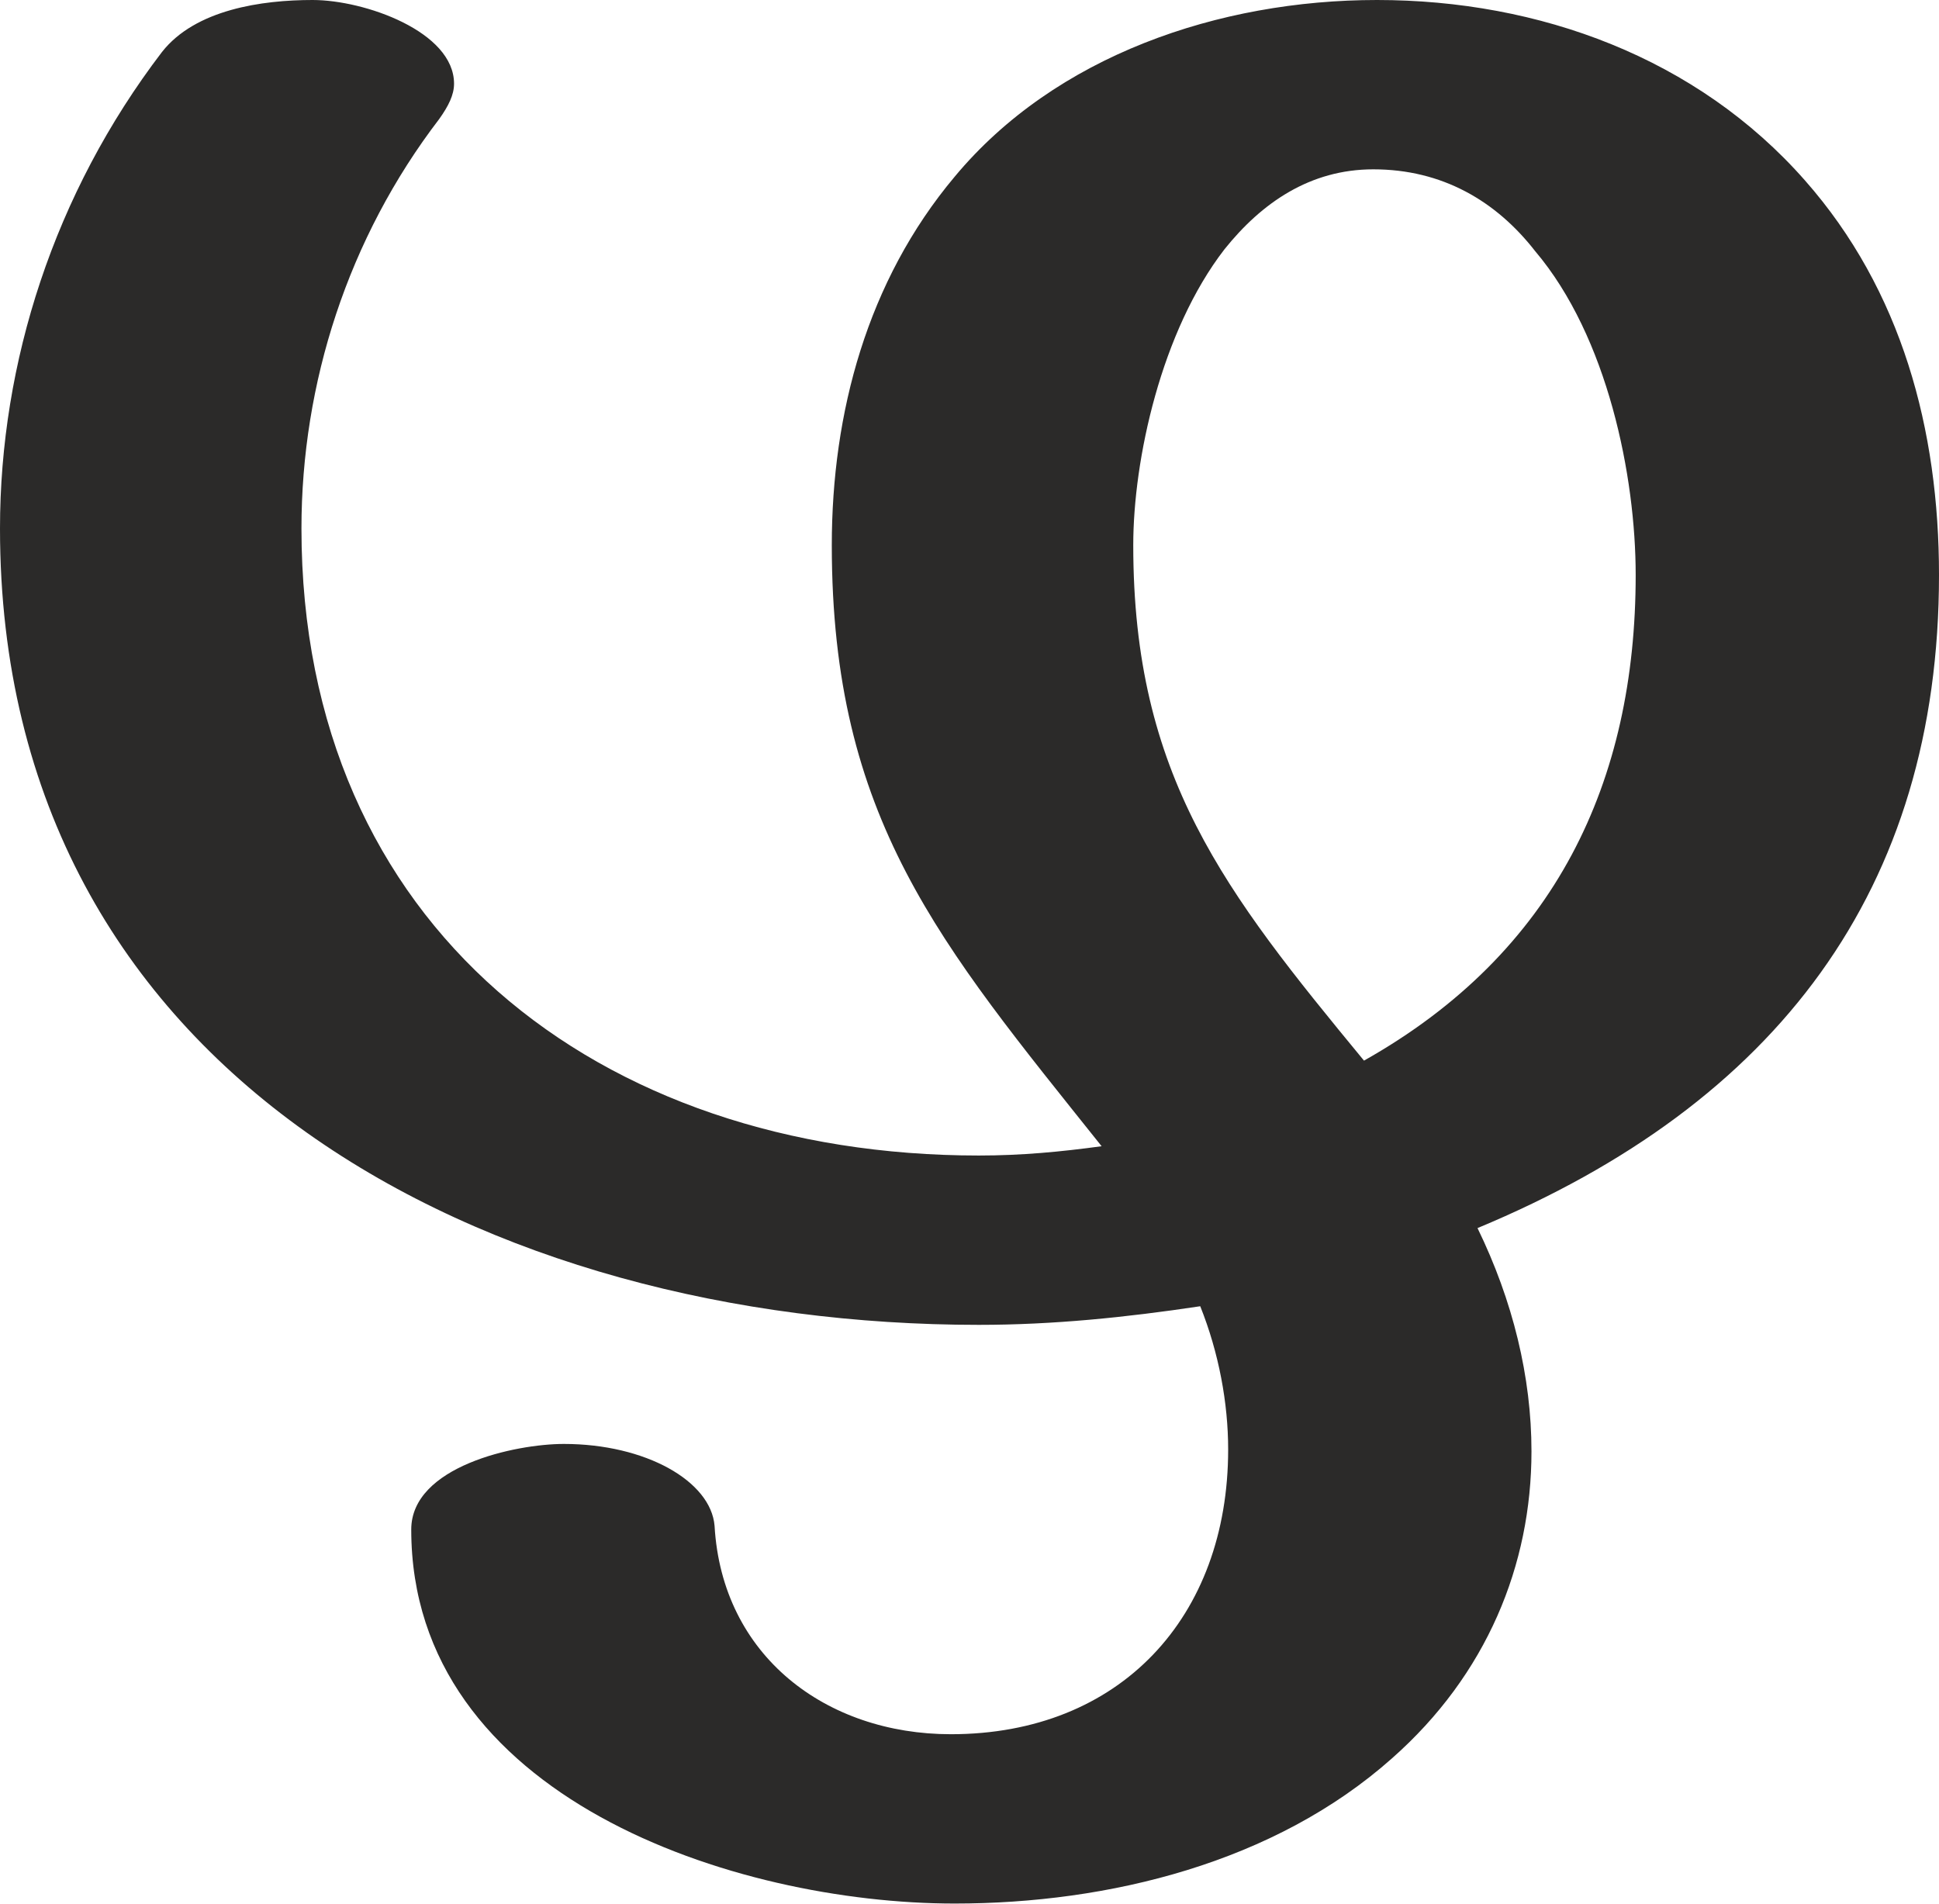
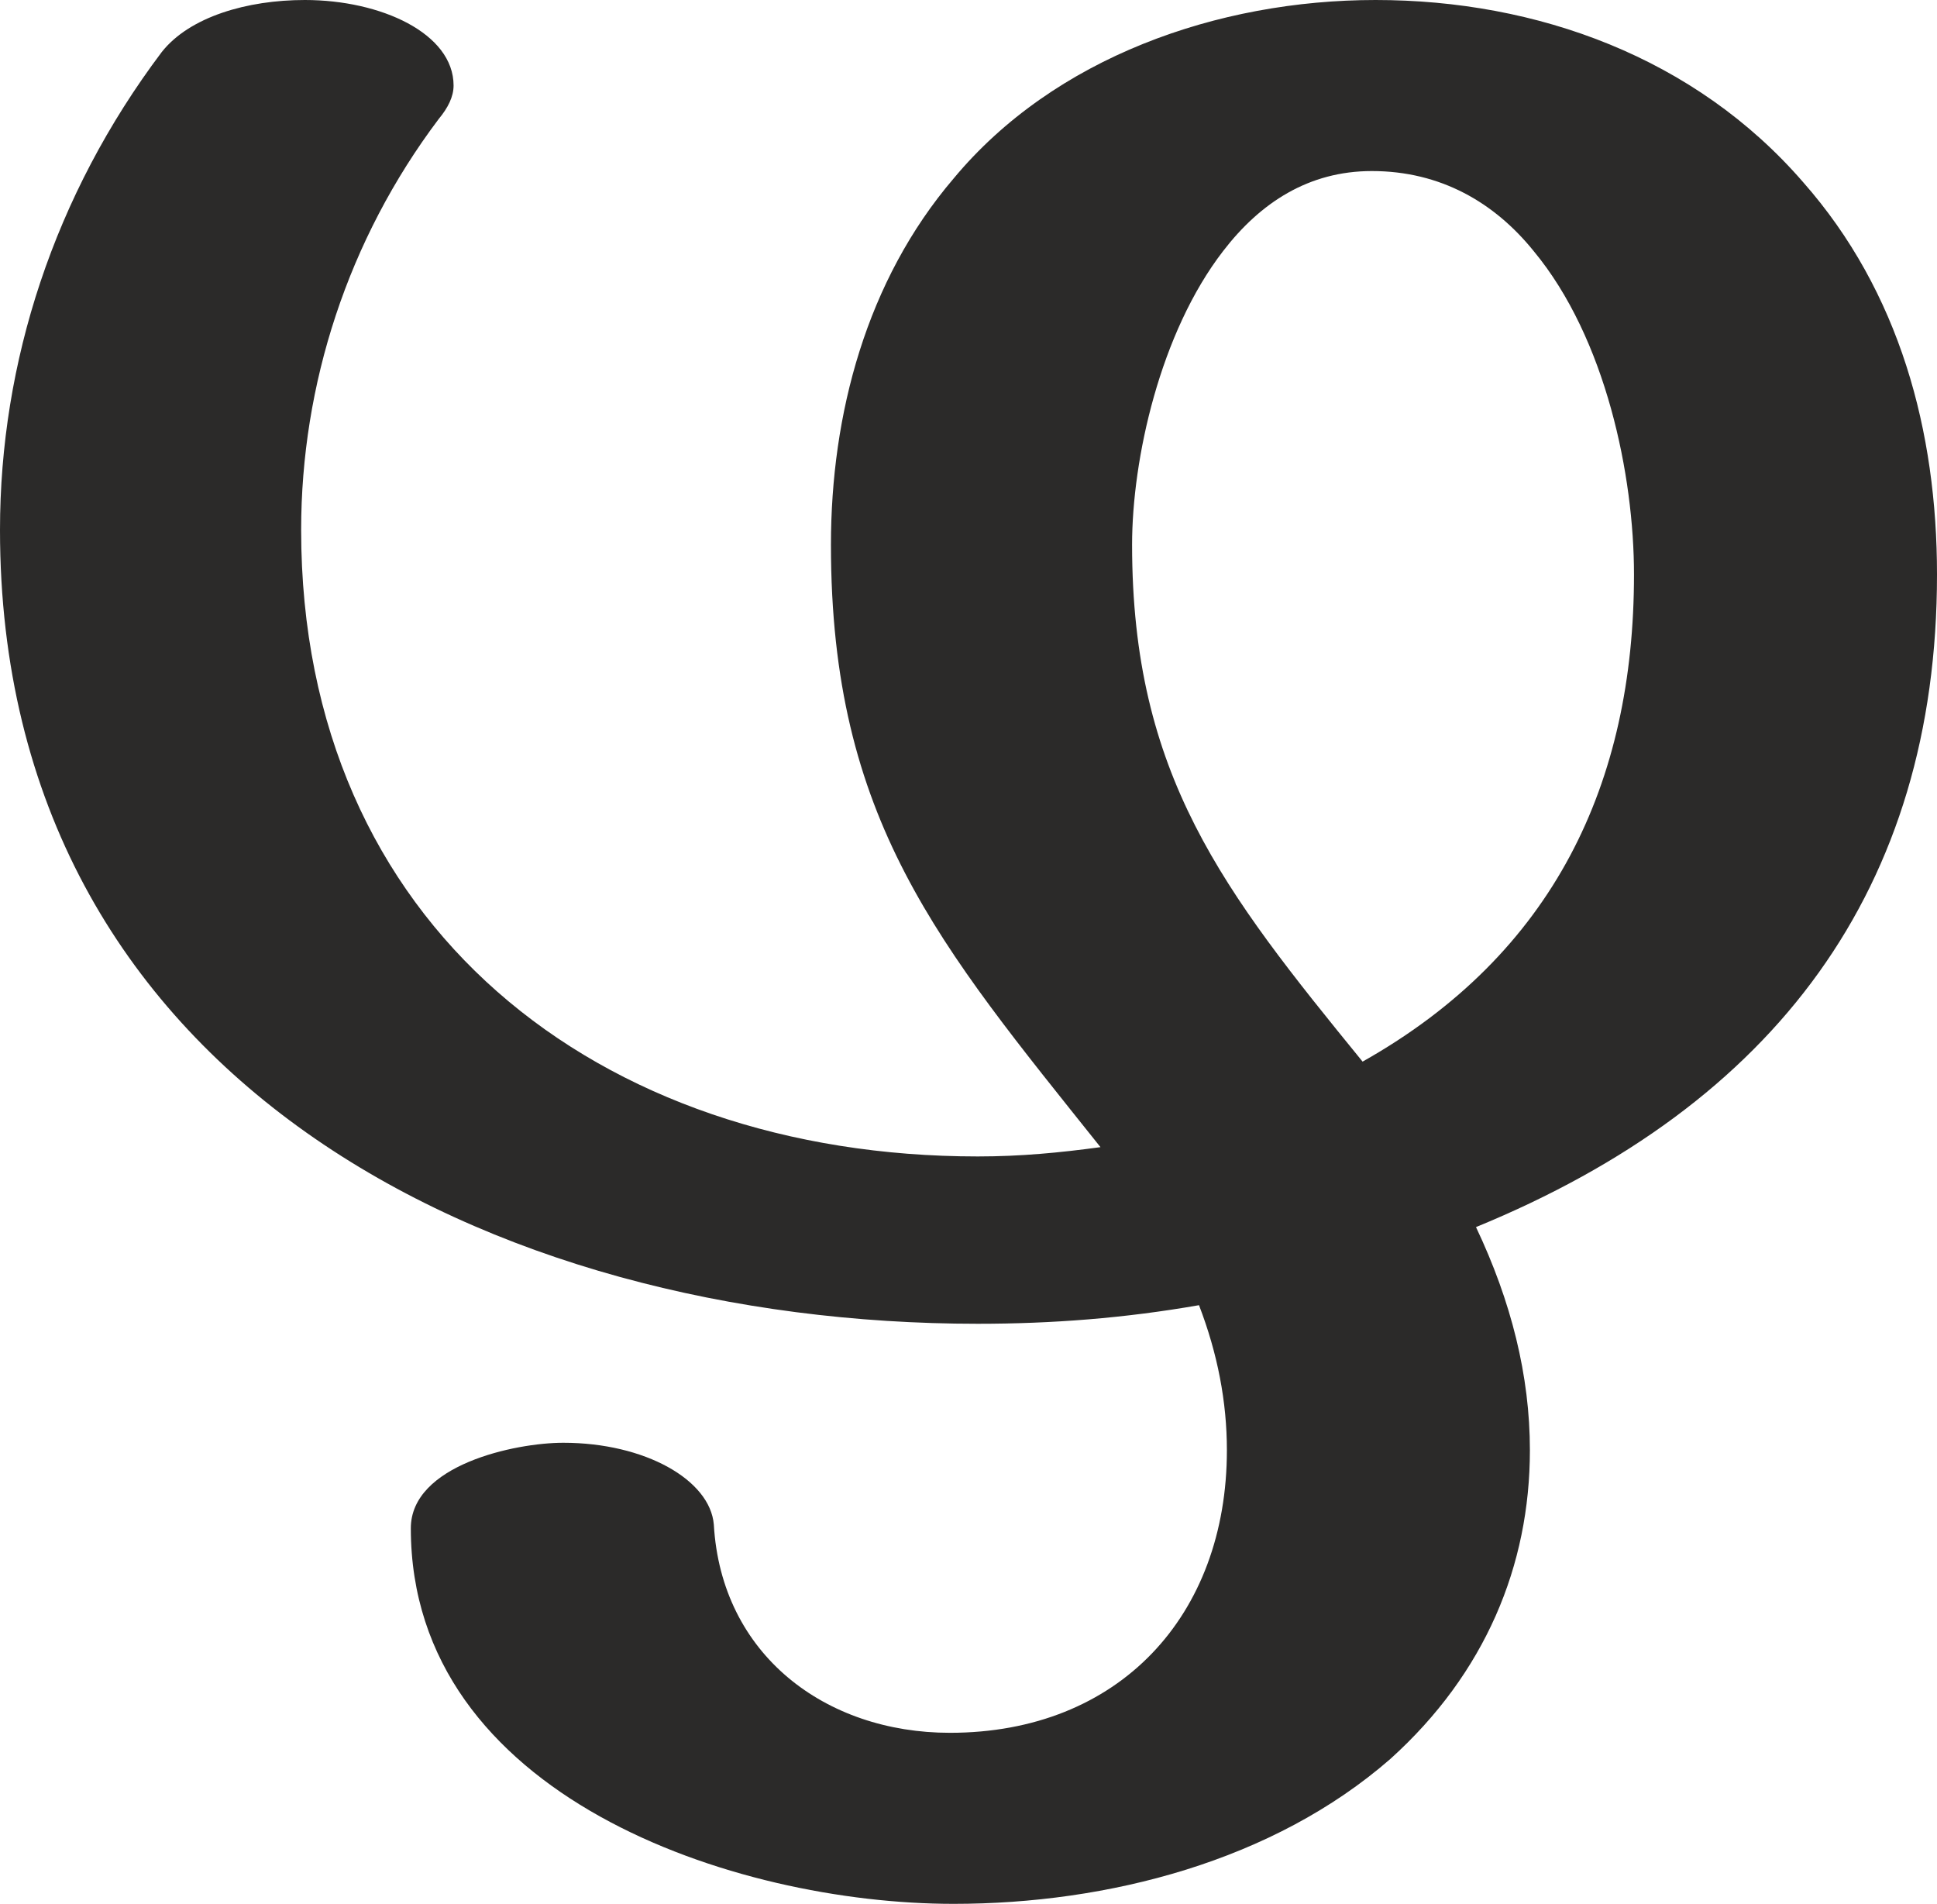
- <svg xmlns="http://www.w3.org/2000/svg" xml:space="preserve" width="1042px" height="1023px" version="1.1" style="shape-rendering:geometricPrecision; text-rendering:geometricPrecision; image-rendering:optimizeQuality; fill-rule:evenodd; clip-rule:evenodd" viewBox="0 0 1042 1023">
+ <svg xmlns="http://www.w3.org/2000/svg" xml:space="preserve" width="1042px" height="1024px" version="1.1" style="shape-rendering:geometricPrecision; text-rendering:geometricPrecision; image-rendering:optimizeQuality; fill-rule:evenodd; clip-rule:evenodd" viewBox="0 0 1042 1024">
  <defs>
    <style type="text/css">
   
    .fil0 {fill:#2B2A29;fill-rule:nonzero}
   
  </style>
  </defs>
  <g id="Layer_x0020_1">
-     <path class="fil0" d="M748 945c51,-45 75,-104 75,-165 0,-40 -10,-81 -29,-120 161,-67 248,-182 248,-351 0,-78 -20,-153 -72,-212 -58,-66 -143,-97 -230,-97 -85,0 -173,30 -227,95 -47,56 -66,127 -66,198 0,147 58,214 145,323 -22,3 -43,5 -66,5 -204,0 -364,-123 -364,-337 0,-78 25,-156 74,-220 5,-7 8,-13 8,-19 0,-28 -48,-45 -76,-45 -27,0 -63,5 -81,28 -58,76 -87,167 -87,256 0,295 264,428 526,428 40,0 79,-4 119,-10 10,25 15,52 15,77 0,90 -58,153 -149,153 -67,0 -123,-42 -127,-112 -2,-24 -37,-44 -81,-44 -26,0 -82,12 -82,46 0,144 174,201 292,201 83,0 172,-22 235,-78zm-15 -375c-75,-91 -124,-153 -124,-277 0,-46 15,-115 49,-159 20,-25 46,-43 80,-43 37,0 66,17 87,44 39,46 54,121 54,174 0,111 -43,203 -146,261z" />
+     <path class="fil0" d="M748 946c51,-46 75,-104 75,-166 0,-40 -10,-80 -29,-120 161,-66 248,-182 248,-351 0,-77 -20,-152 -72,-211 -58,-67 -143,-98 -230,-98 -85,0 -173,31 -227,96 -47,55 -66,127 -66,197 0,148 58,215 145,324 -22,3 -43,5 -66,5 -204,0 -364,-124 -364,-337 0,-78 25,-156 74,-221 5,-6 8,-12 8,-18 0,-28 -39,-46 -80,-46 -31,0 -62,9 -77,28 -58,77 -87,167 -87,257 0,295 264,427 526,427 40,0 79,-3 119,-10 10,26 15,52 15,78 0,89 -58,152 -149,152 -67,0 -123,-42 -127,-112 -2,-24 -37,-44 -81,-44 -26,0 -82,12 -82,46 0,144 174,202 292,202 83,0 172,-23 235,-78zm-15 -375c-75,-92 -124,-154 -124,-278 0,-46 15,-114 49,-158 20,-26 46,-43 80,-43 37,0 66,17 87,43 39,47 54,121 54,174 0,112 -43,204 -146,262z" />
  </g>
</svg>
